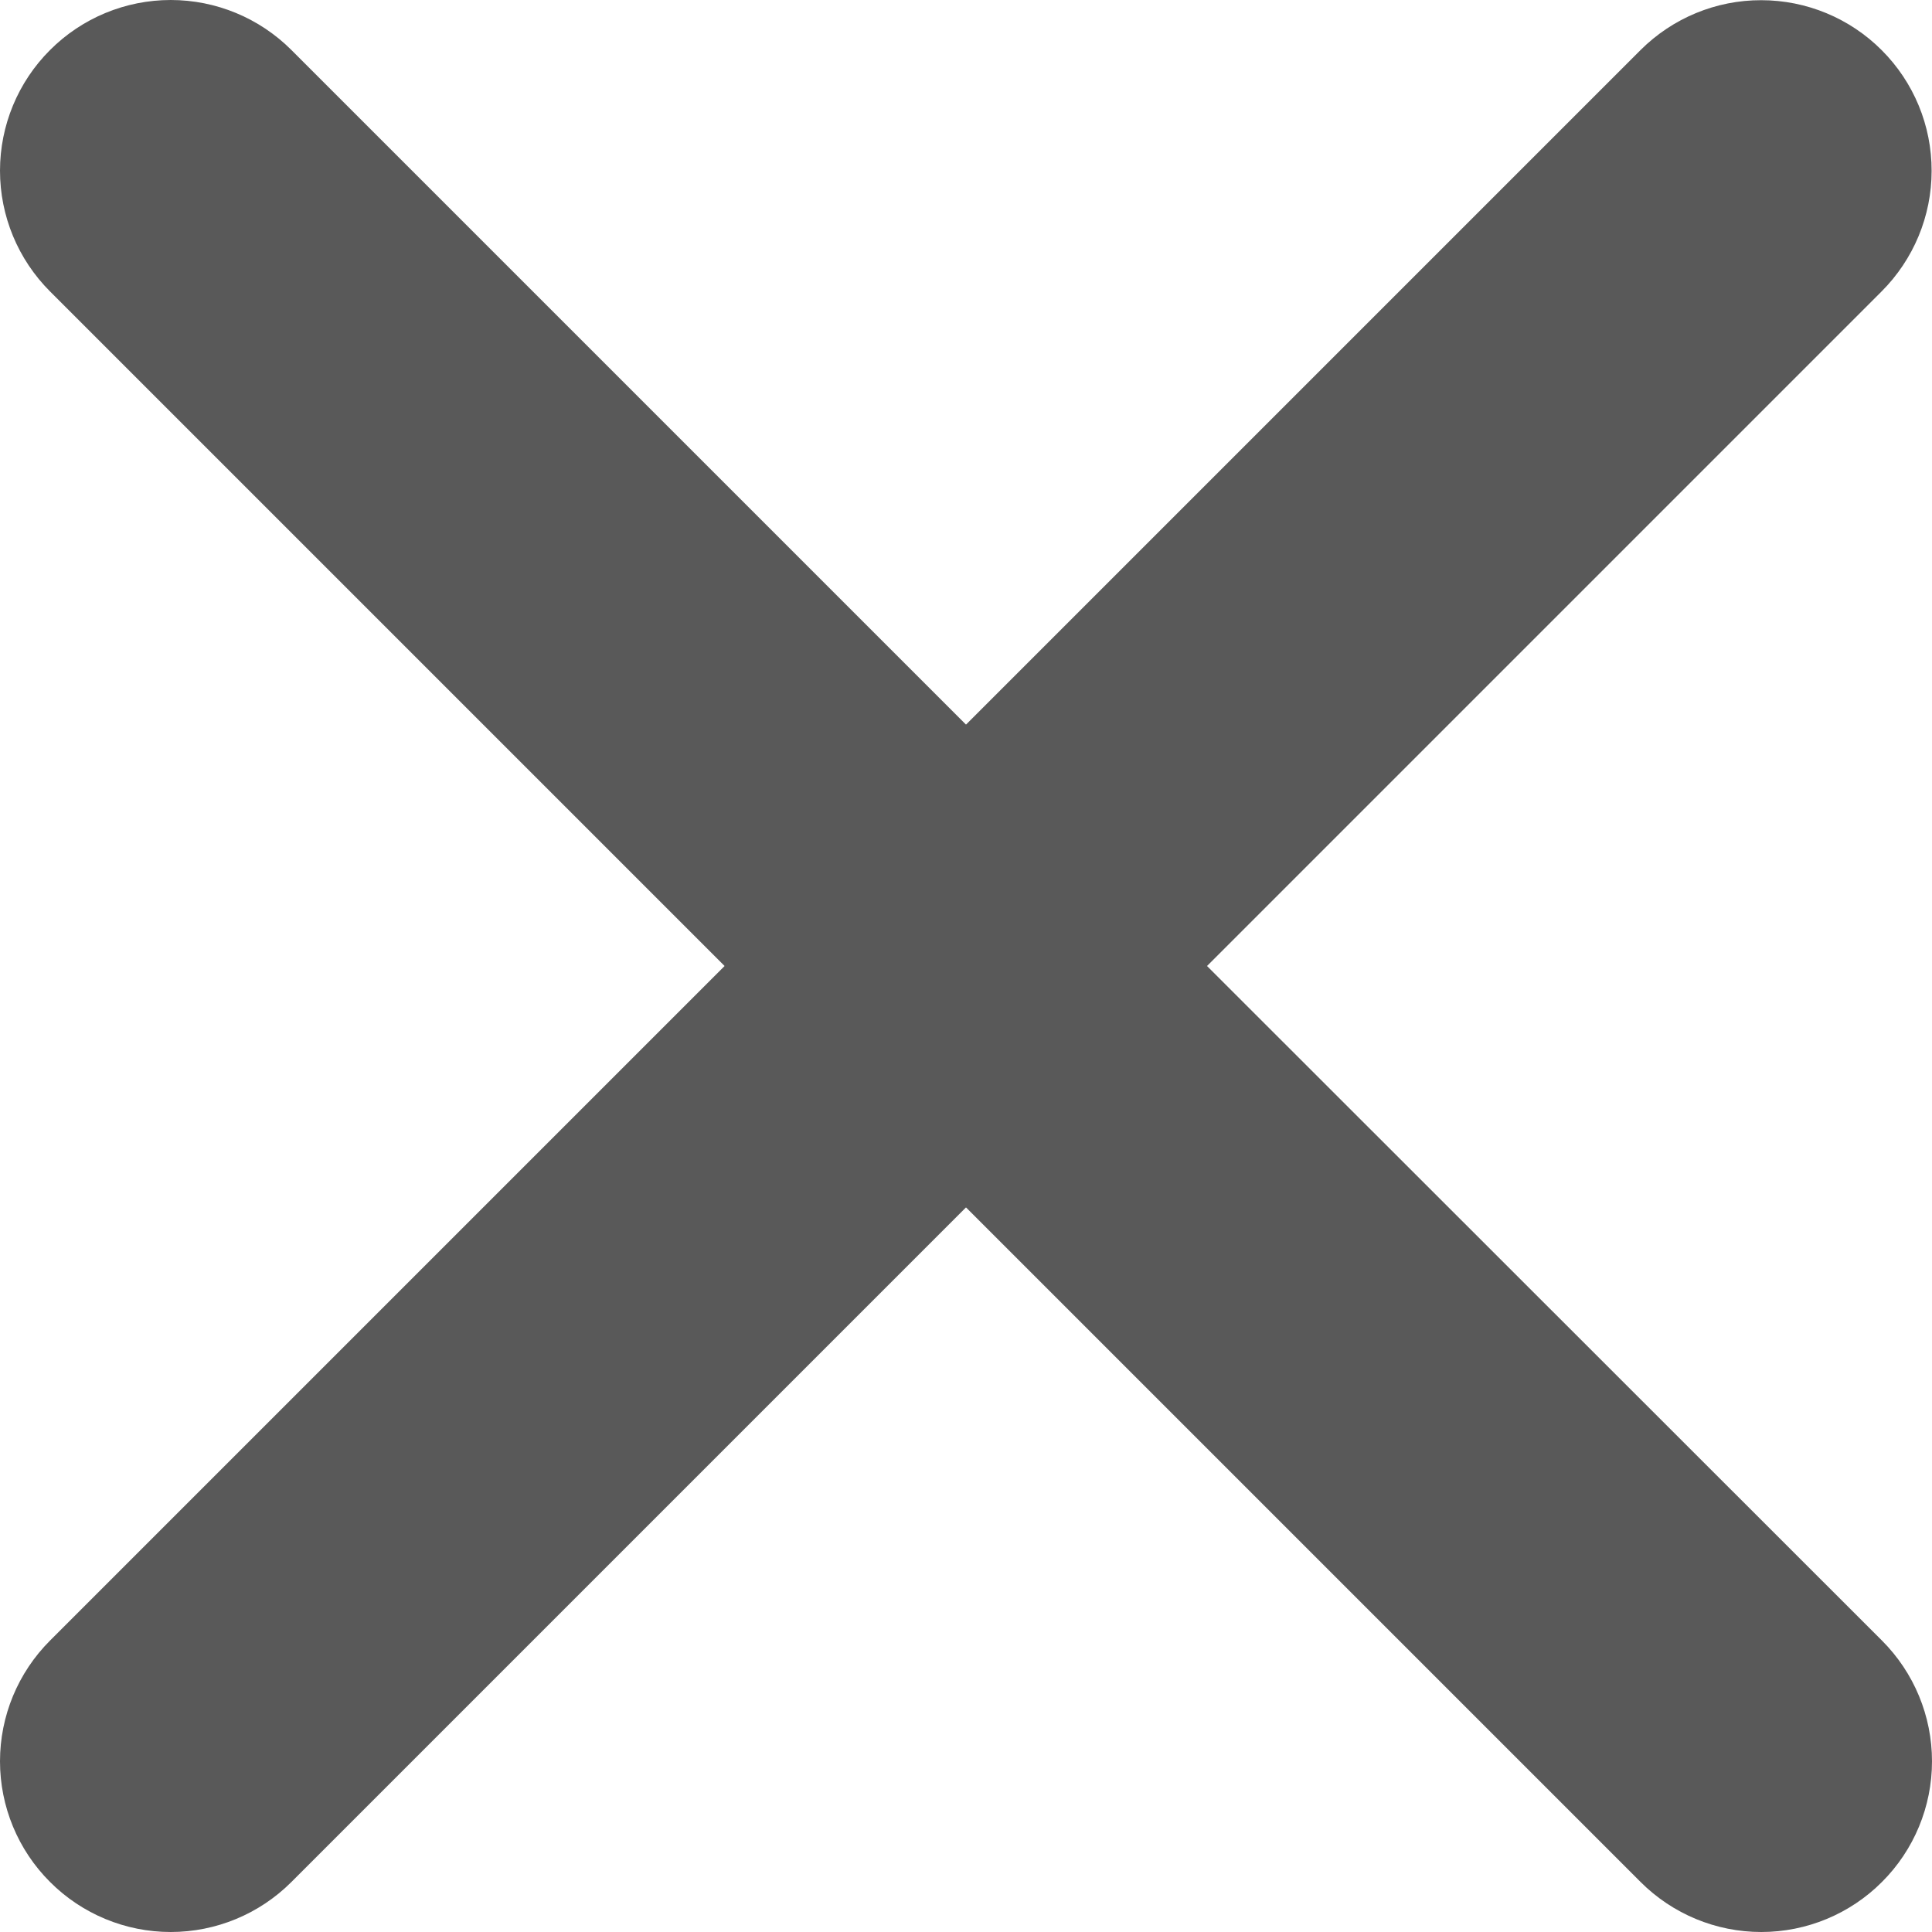
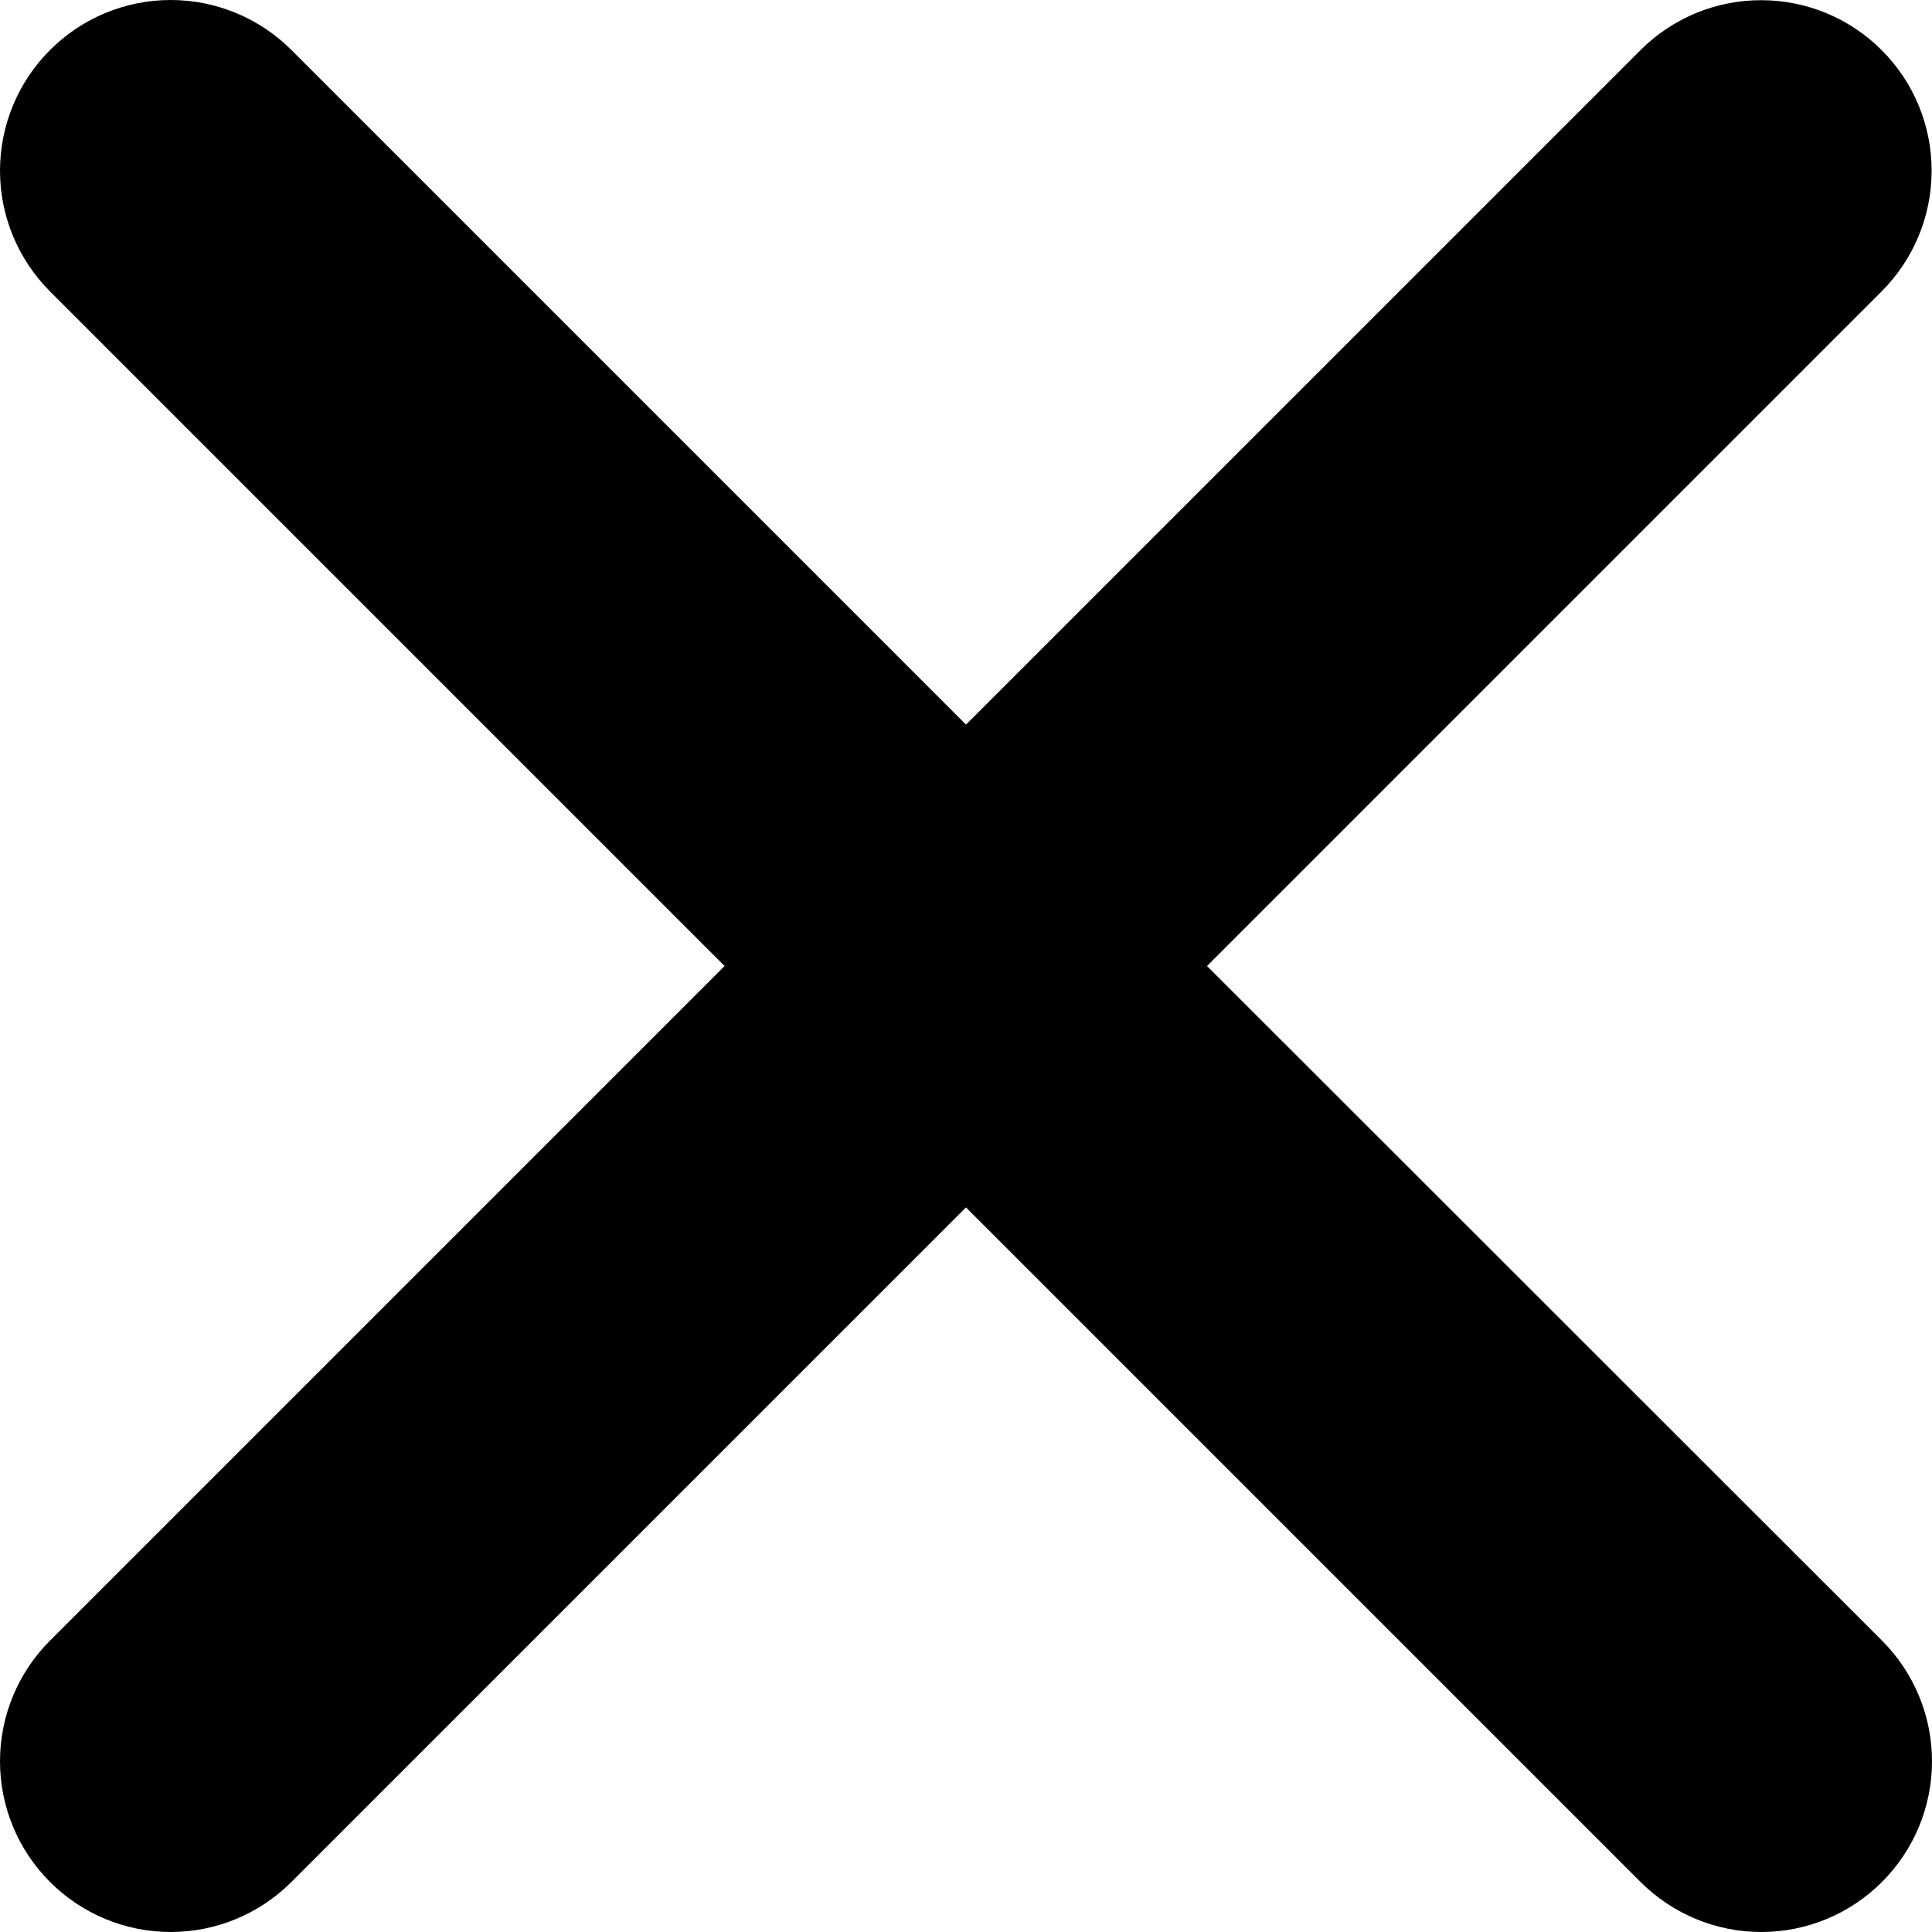
<svg xmlns="http://www.w3.org/2000/svg" width="20" height="20" viewBox="0 0 20 20" fill="none">
-   <path d="M12.495 10L19.478 3.017C19.809 2.686 19.996 2.237 19.996 1.769C19.997 1.3 19.811 0.851 19.48 0.52C19.149 0.188 18.7 0.002 18.232 0.002C17.764 0.001 17.315 0.187 16.983 0.518L10 7.501L3.017 0.518C2.685 0.186 2.236 0 1.767 0C1.299 0 0.849 0.186 0.518 0.518C0.186 0.849 0 1.299 0 1.767C0 2.236 0.186 2.685 0.518 3.017L7.501 10L0.518 16.983C0.186 17.315 0 17.764 0 18.233C0 18.701 0.186 19.151 0.518 19.482C0.849 19.814 1.299 20 1.767 20C2.236 20 2.685 19.814 3.017 19.482L10 12.499L16.983 19.482C17.315 19.814 17.764 20 18.233 20C18.701 20 19.151 19.814 19.482 19.482C19.814 19.151 20 18.701 20 18.233C20 17.764 19.814 17.315 19.482 16.983L12.495 10Z" fill="#595959" />
+   <path d="M12.495 10L19.478 3.017C19.809 2.686 19.996 2.237 19.996 1.769C19.997 1.3 19.811 0.851 19.48 0.52C19.149 0.188 18.7 0.002 18.232 0.002C17.764 0.001 17.315 0.187 16.983 0.518L10 7.501L3.017 0.518C2.685 0.186 2.236 0 1.767 0C1.299 0 0.849 0.186 0.518 0.518C0.186 0.849 0 1.299 0 1.767C0 2.236 0.186 2.685 0.518 3.017L7.501 10L0.518 16.983C0.186 17.315 0 17.764 0 18.233C0 18.701 0.186 19.151 0.518 19.482C0.849 19.814 1.299 20 1.767 20C2.236 20 2.685 19.814 3.017 19.482L10 12.499L16.983 19.482C17.315 19.814 17.764 20 18.233 20C18.701 20 19.151 19.814 19.482 19.482C19.814 19.151 20 18.701 20 18.233C20 17.764 19.814 17.315 19.482 16.983L12.495 10Z" fill="black" />
</svg>
